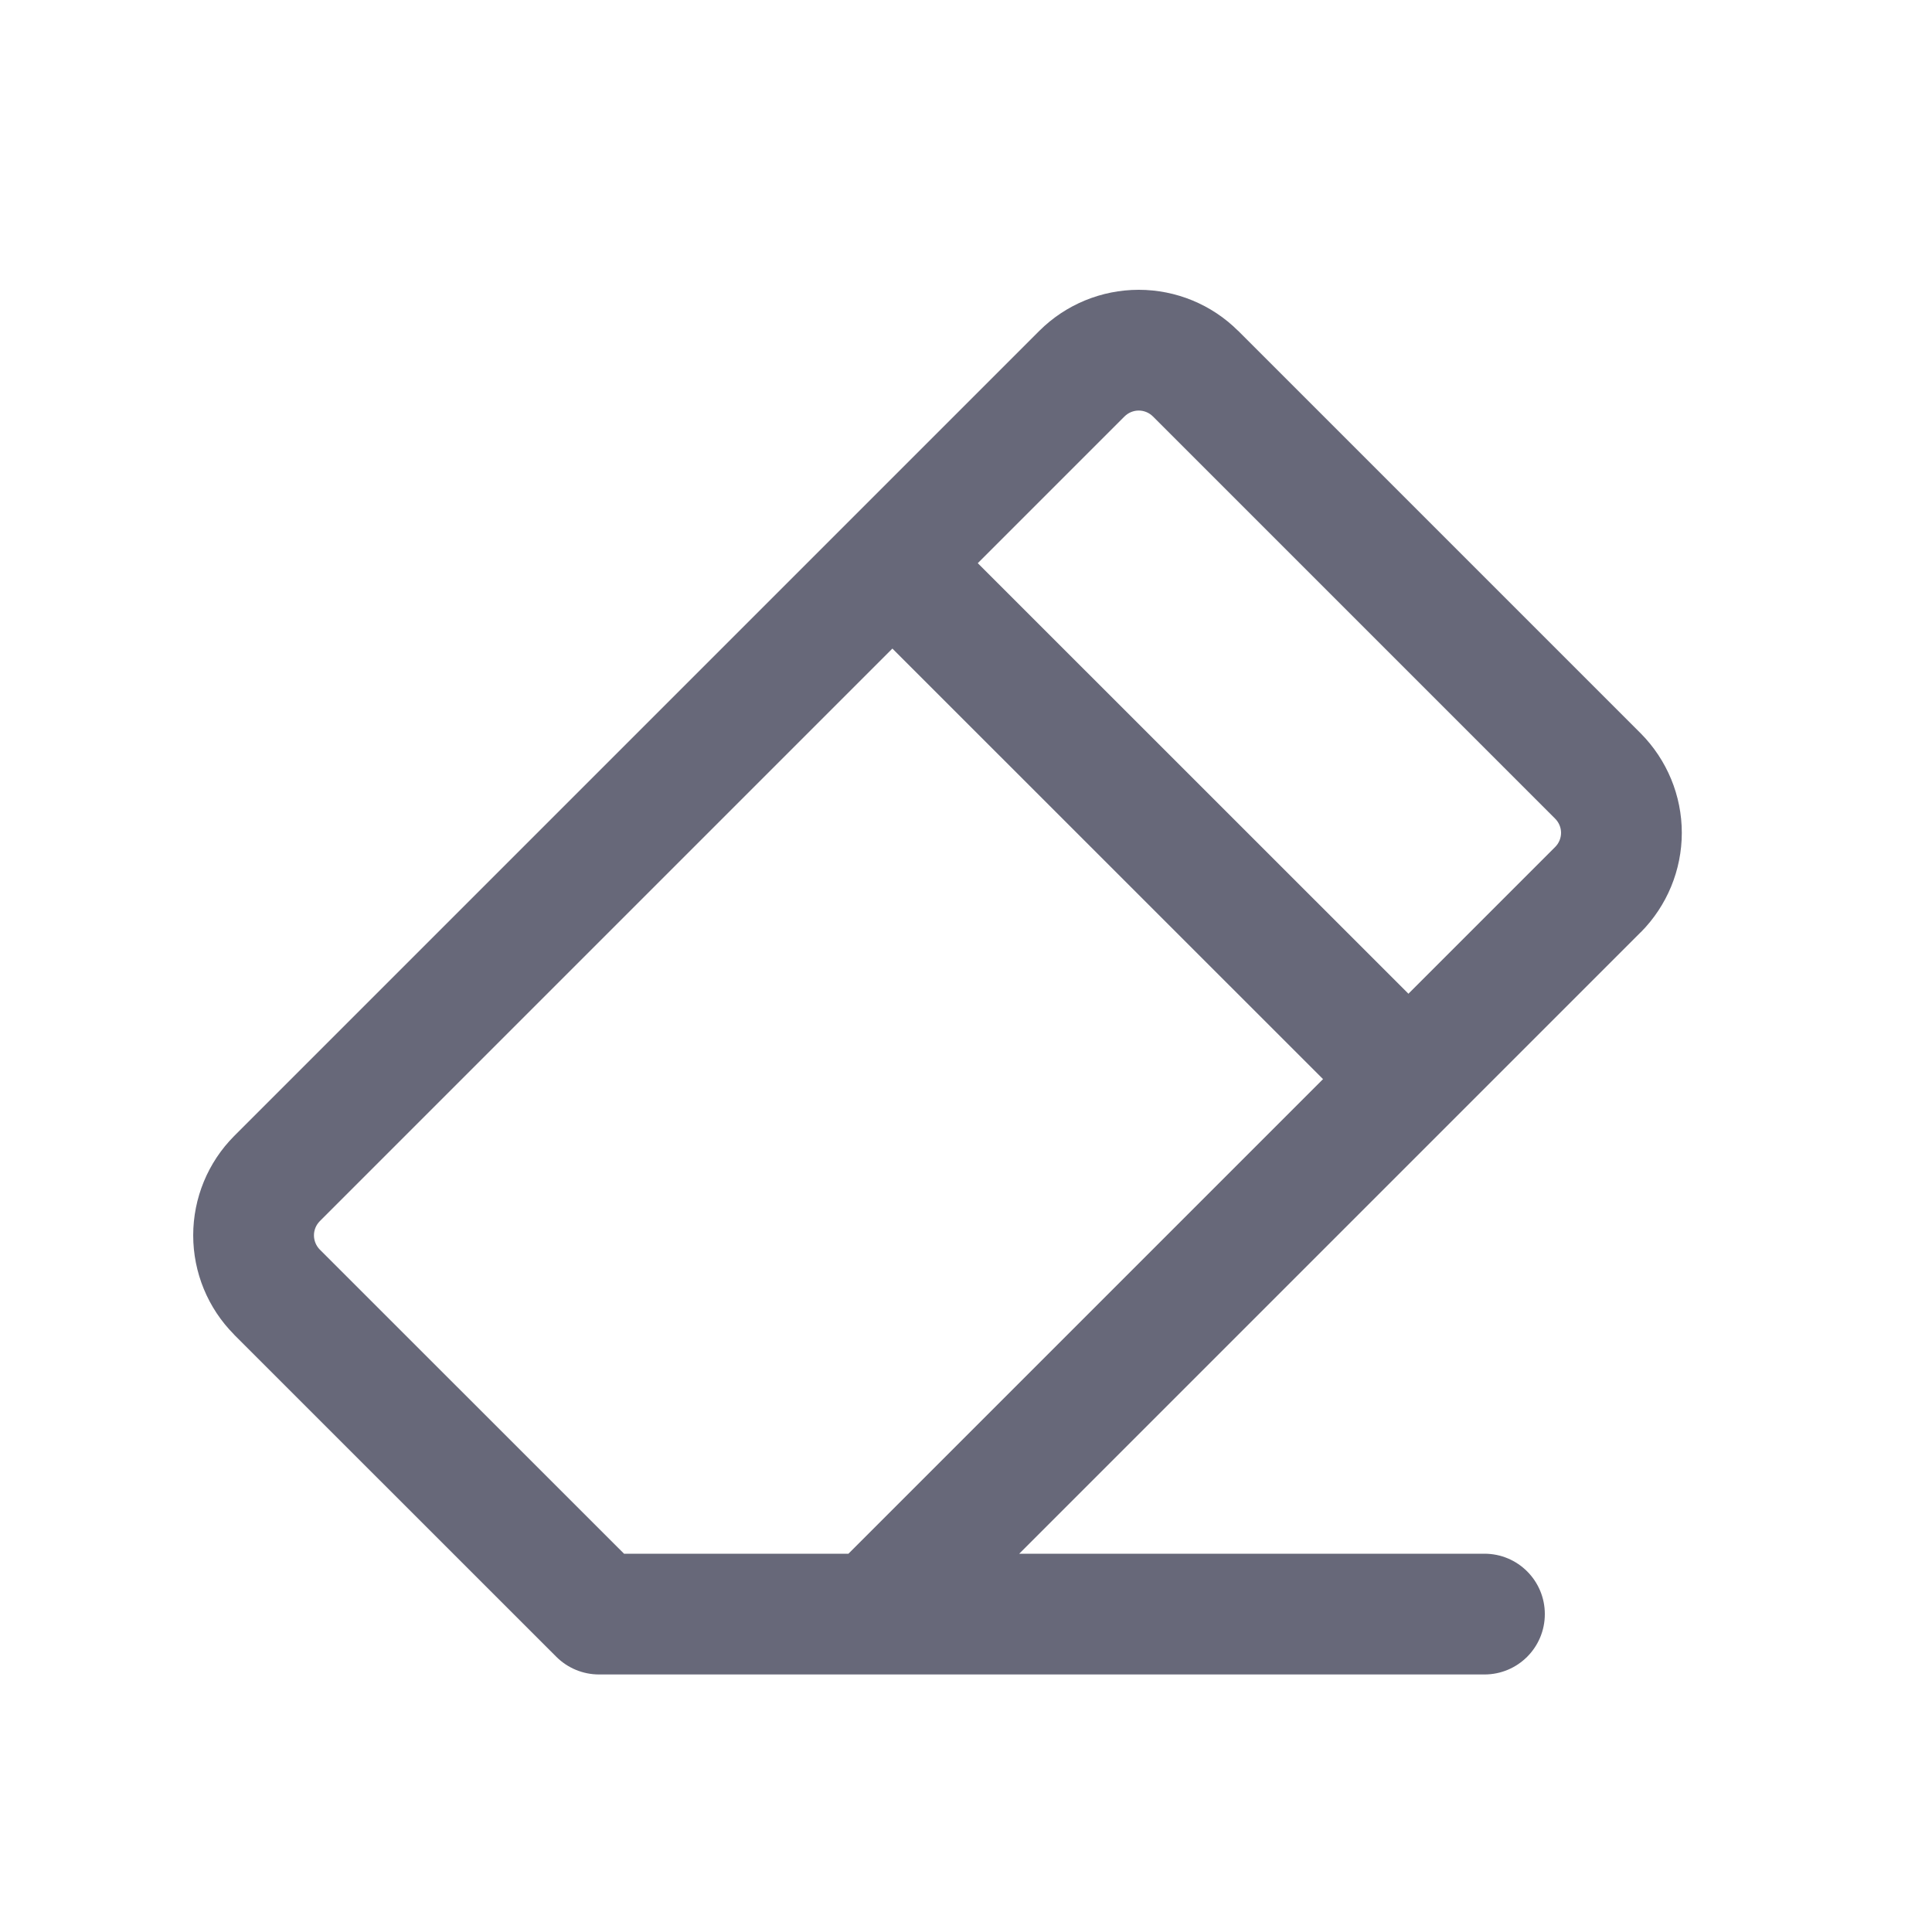
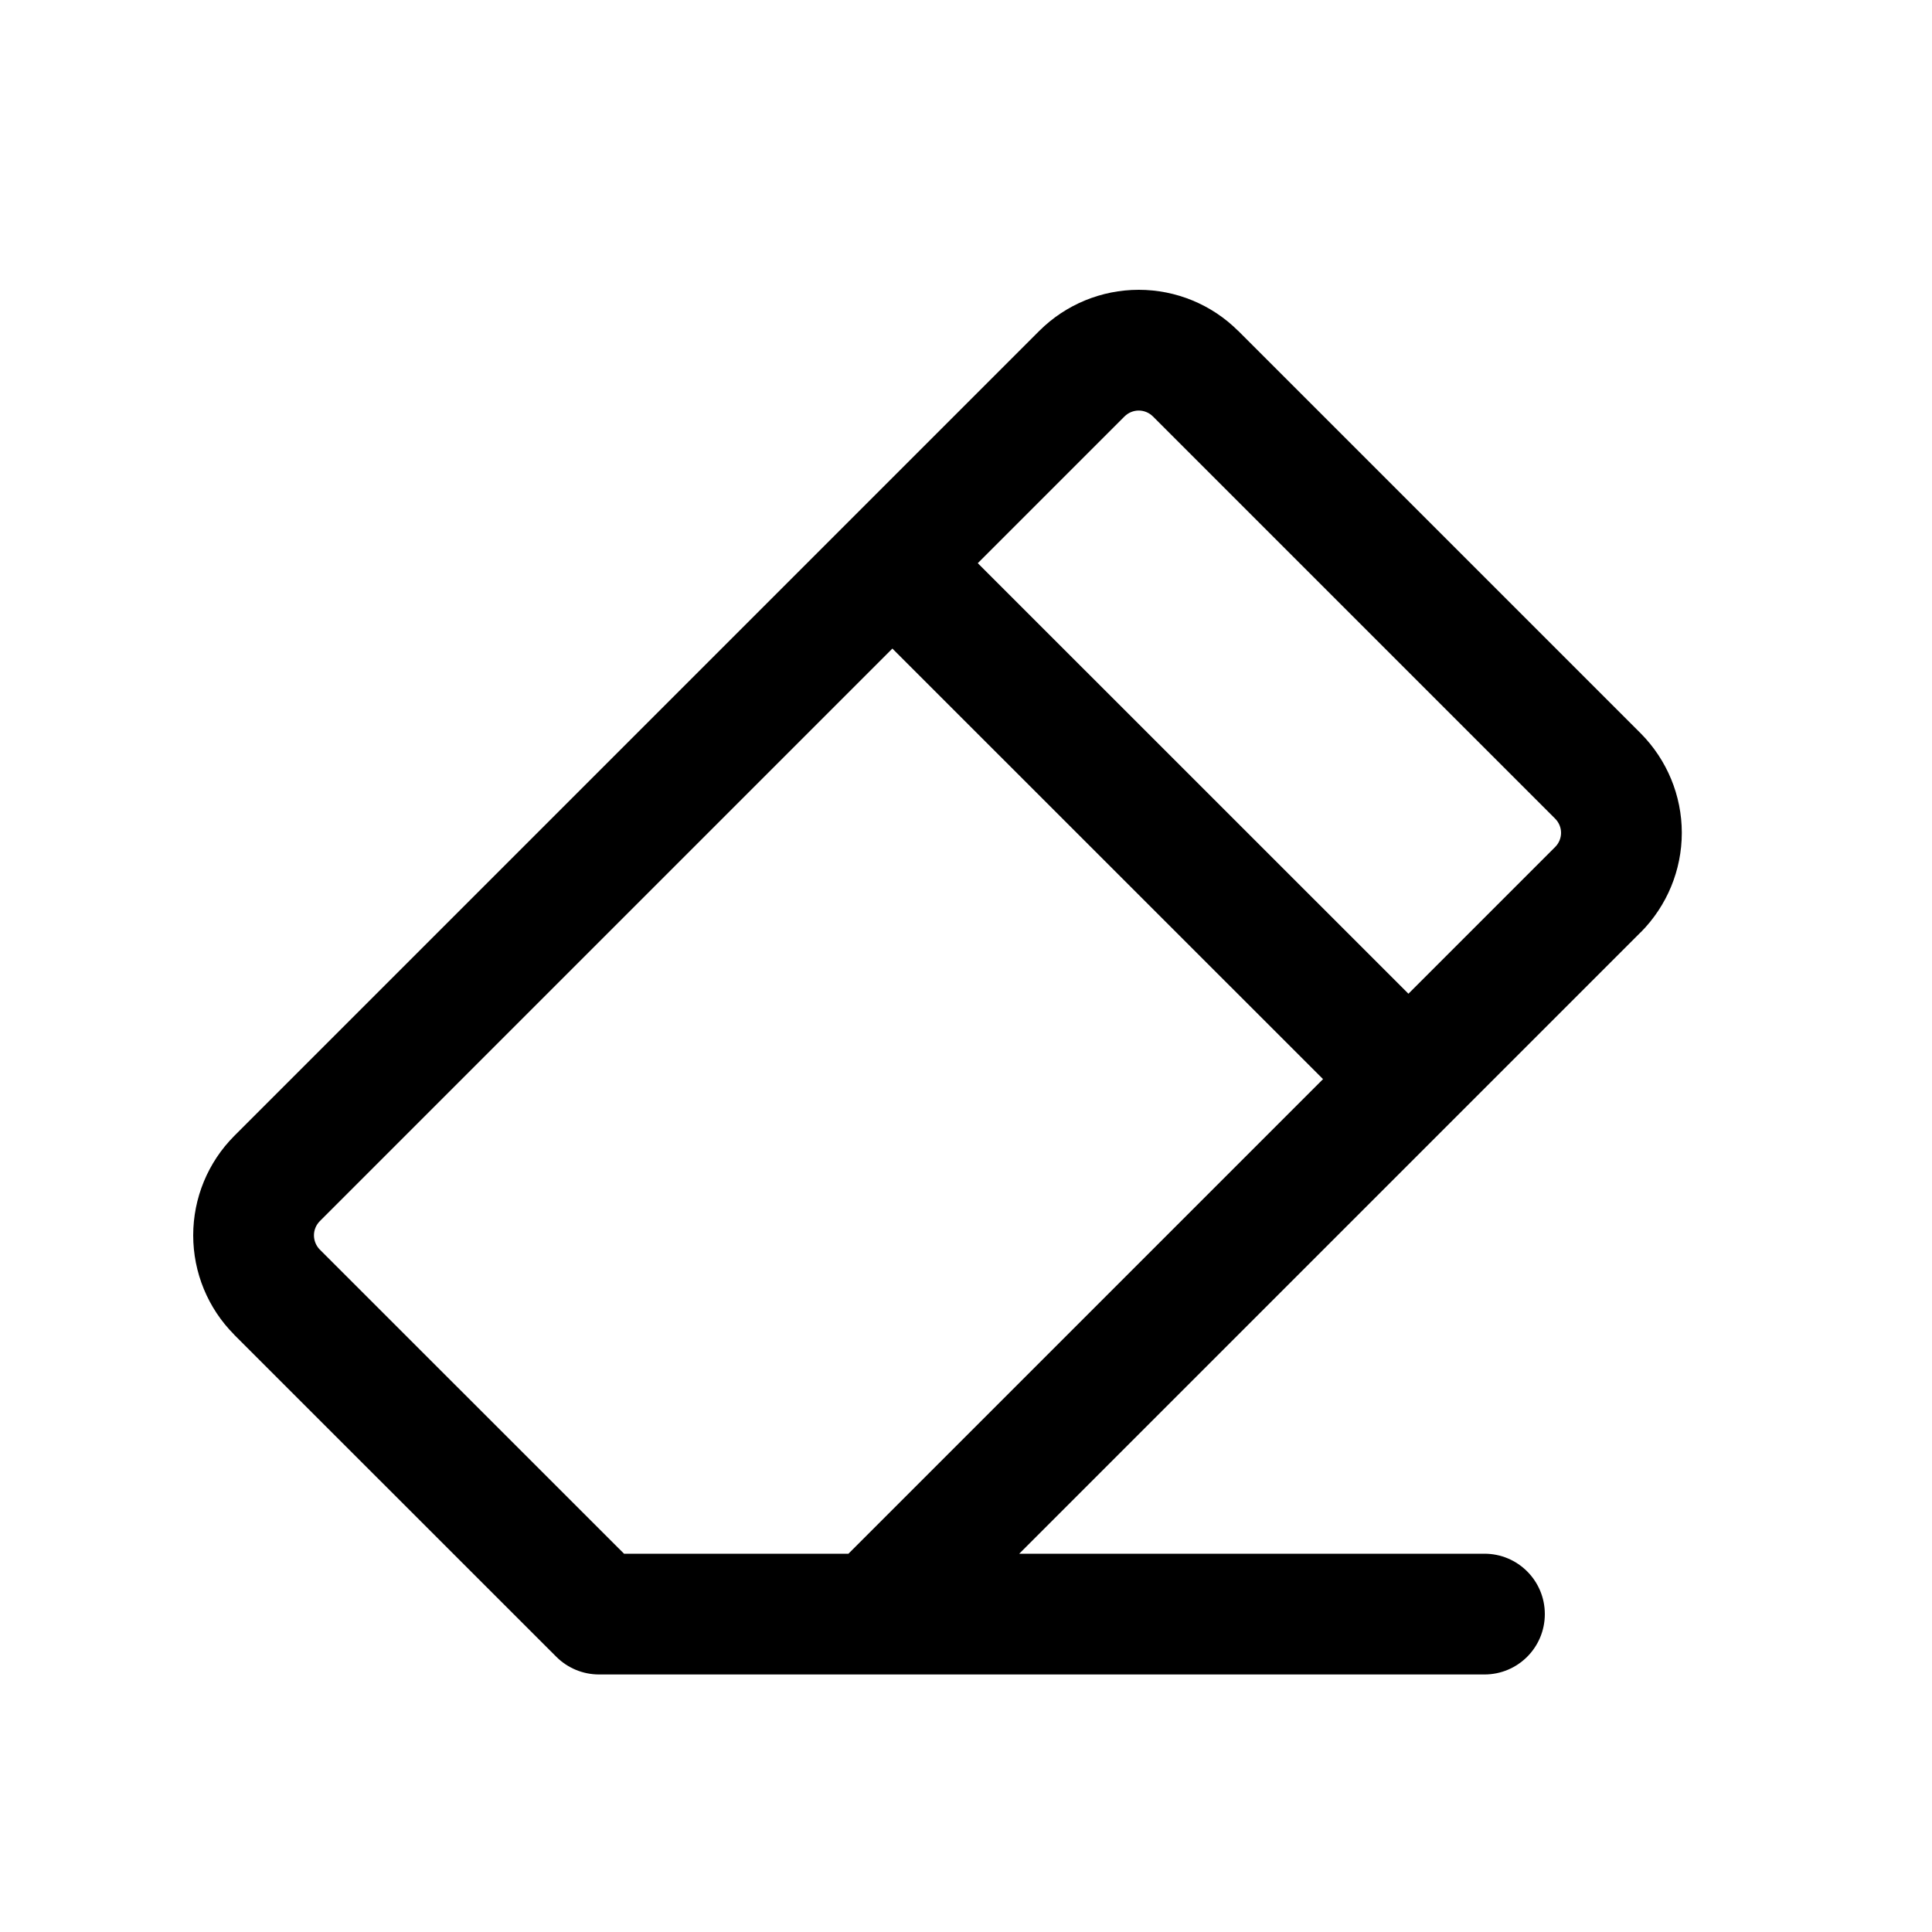
<svg xmlns="http://www.w3.org/2000/svg" width="20" height="20" viewBox="0 0 20 20" fill="none">
-   <path fill-rule="evenodd" clip-rule="evenodd" d="M11.641 4.311C11.641 4.311 11.641 4.31 11.641 4.311L10.122 5.83L14.58 10.287L16.099 8.768C16.099 8.768 16.099 8.768 16.099 8.768C16.138 8.729 16.16 8.676 16.16 8.621C16.16 8.567 16.138 8.514 16.099 8.475C16.099 8.475 16.1 8.475 16.099 8.475L11.935 4.311C11.935 4.31 11.935 4.311 11.935 4.311C11.896 4.272 11.843 4.25 11.788 4.25C11.733 4.25 11.68 4.272 11.641 4.311ZM13.696 11.171L9.238 6.714L3.311 12.641C3.31 12.641 3.311 12.641 3.311 12.641C3.272 12.68 3.25 12.733 3.25 12.788C3.25 12.843 3.272 12.896 3.31 12.935C3.31 12.935 3.31 12.934 3.31 12.935L6.46 16.084H8.783L13.696 11.171ZM10.551 16.084L16.984 9.651L16.986 9.65C17.257 9.376 17.41 9.007 17.41 8.621C17.41 8.236 17.257 7.867 16.986 7.593L12.818 3.425L12.816 3.424C12.543 3.152 12.173 3 11.788 3C11.403 3 11.033 3.152 10.76 3.424L10.759 3.425L2.425 11.759L2.424 11.76C2.152 12.033 2 12.403 2 12.788C2 13.173 2.152 13.543 2.424 13.816L2.425 13.818L5.759 17.151C5.876 17.268 6.035 17.334 6.201 17.334H15.367C15.713 17.334 15.992 17.054 15.992 16.709C15.992 16.364 15.713 16.084 15.367 16.084H10.551Z" fill="#676879" />
+   <path fill-rule="evenodd" clip-rule="evenodd" d="M11.641 4.311C11.641 4.311 11.641 4.31 11.641 4.311L10.122 5.83L14.58 10.287L16.099 8.768C16.099 8.768 16.099 8.768 16.099 8.768C16.138 8.729 16.16 8.676 16.16 8.621C16.16 8.567 16.138 8.514 16.099 8.475C16.099 8.475 16.1 8.475 16.099 8.475L11.935 4.311C11.935 4.31 11.935 4.311 11.935 4.311C11.896 4.272 11.843 4.25 11.788 4.25C11.733 4.25 11.68 4.272 11.641 4.311ZM13.696 11.171L9.238 6.714L3.311 12.641C3.31 12.641 3.311 12.641 3.311 12.641C3.272 12.68 3.25 12.733 3.25 12.788C3.25 12.843 3.272 12.896 3.31 12.935C3.31 12.935 3.31 12.934 3.31 12.935L6.46 16.084H8.783L13.696 11.171ZM10.551 16.084L16.984 9.651L16.986 9.65C17.257 9.376 17.41 9.007 17.41 8.621C17.41 8.236 17.257 7.867 16.986 7.593L12.818 3.425L12.816 3.424C12.543 3.152 12.173 3 11.788 3C11.403 3 11.033 3.152 10.76 3.424L10.759 3.425L2.425 11.759L2.424 11.76C2.152 12.033 2 12.403 2 12.788C2 13.173 2.152 13.543 2.424 13.816L2.425 13.818L5.759 17.151C5.876 17.268 6.035 17.334 6.201 17.334H15.367C15.713 17.334 15.992 17.054 15.992 16.709C15.992 16.364 15.713 16.084 15.367 16.084H10.551Z" fill="currentColor" />
</svg>
